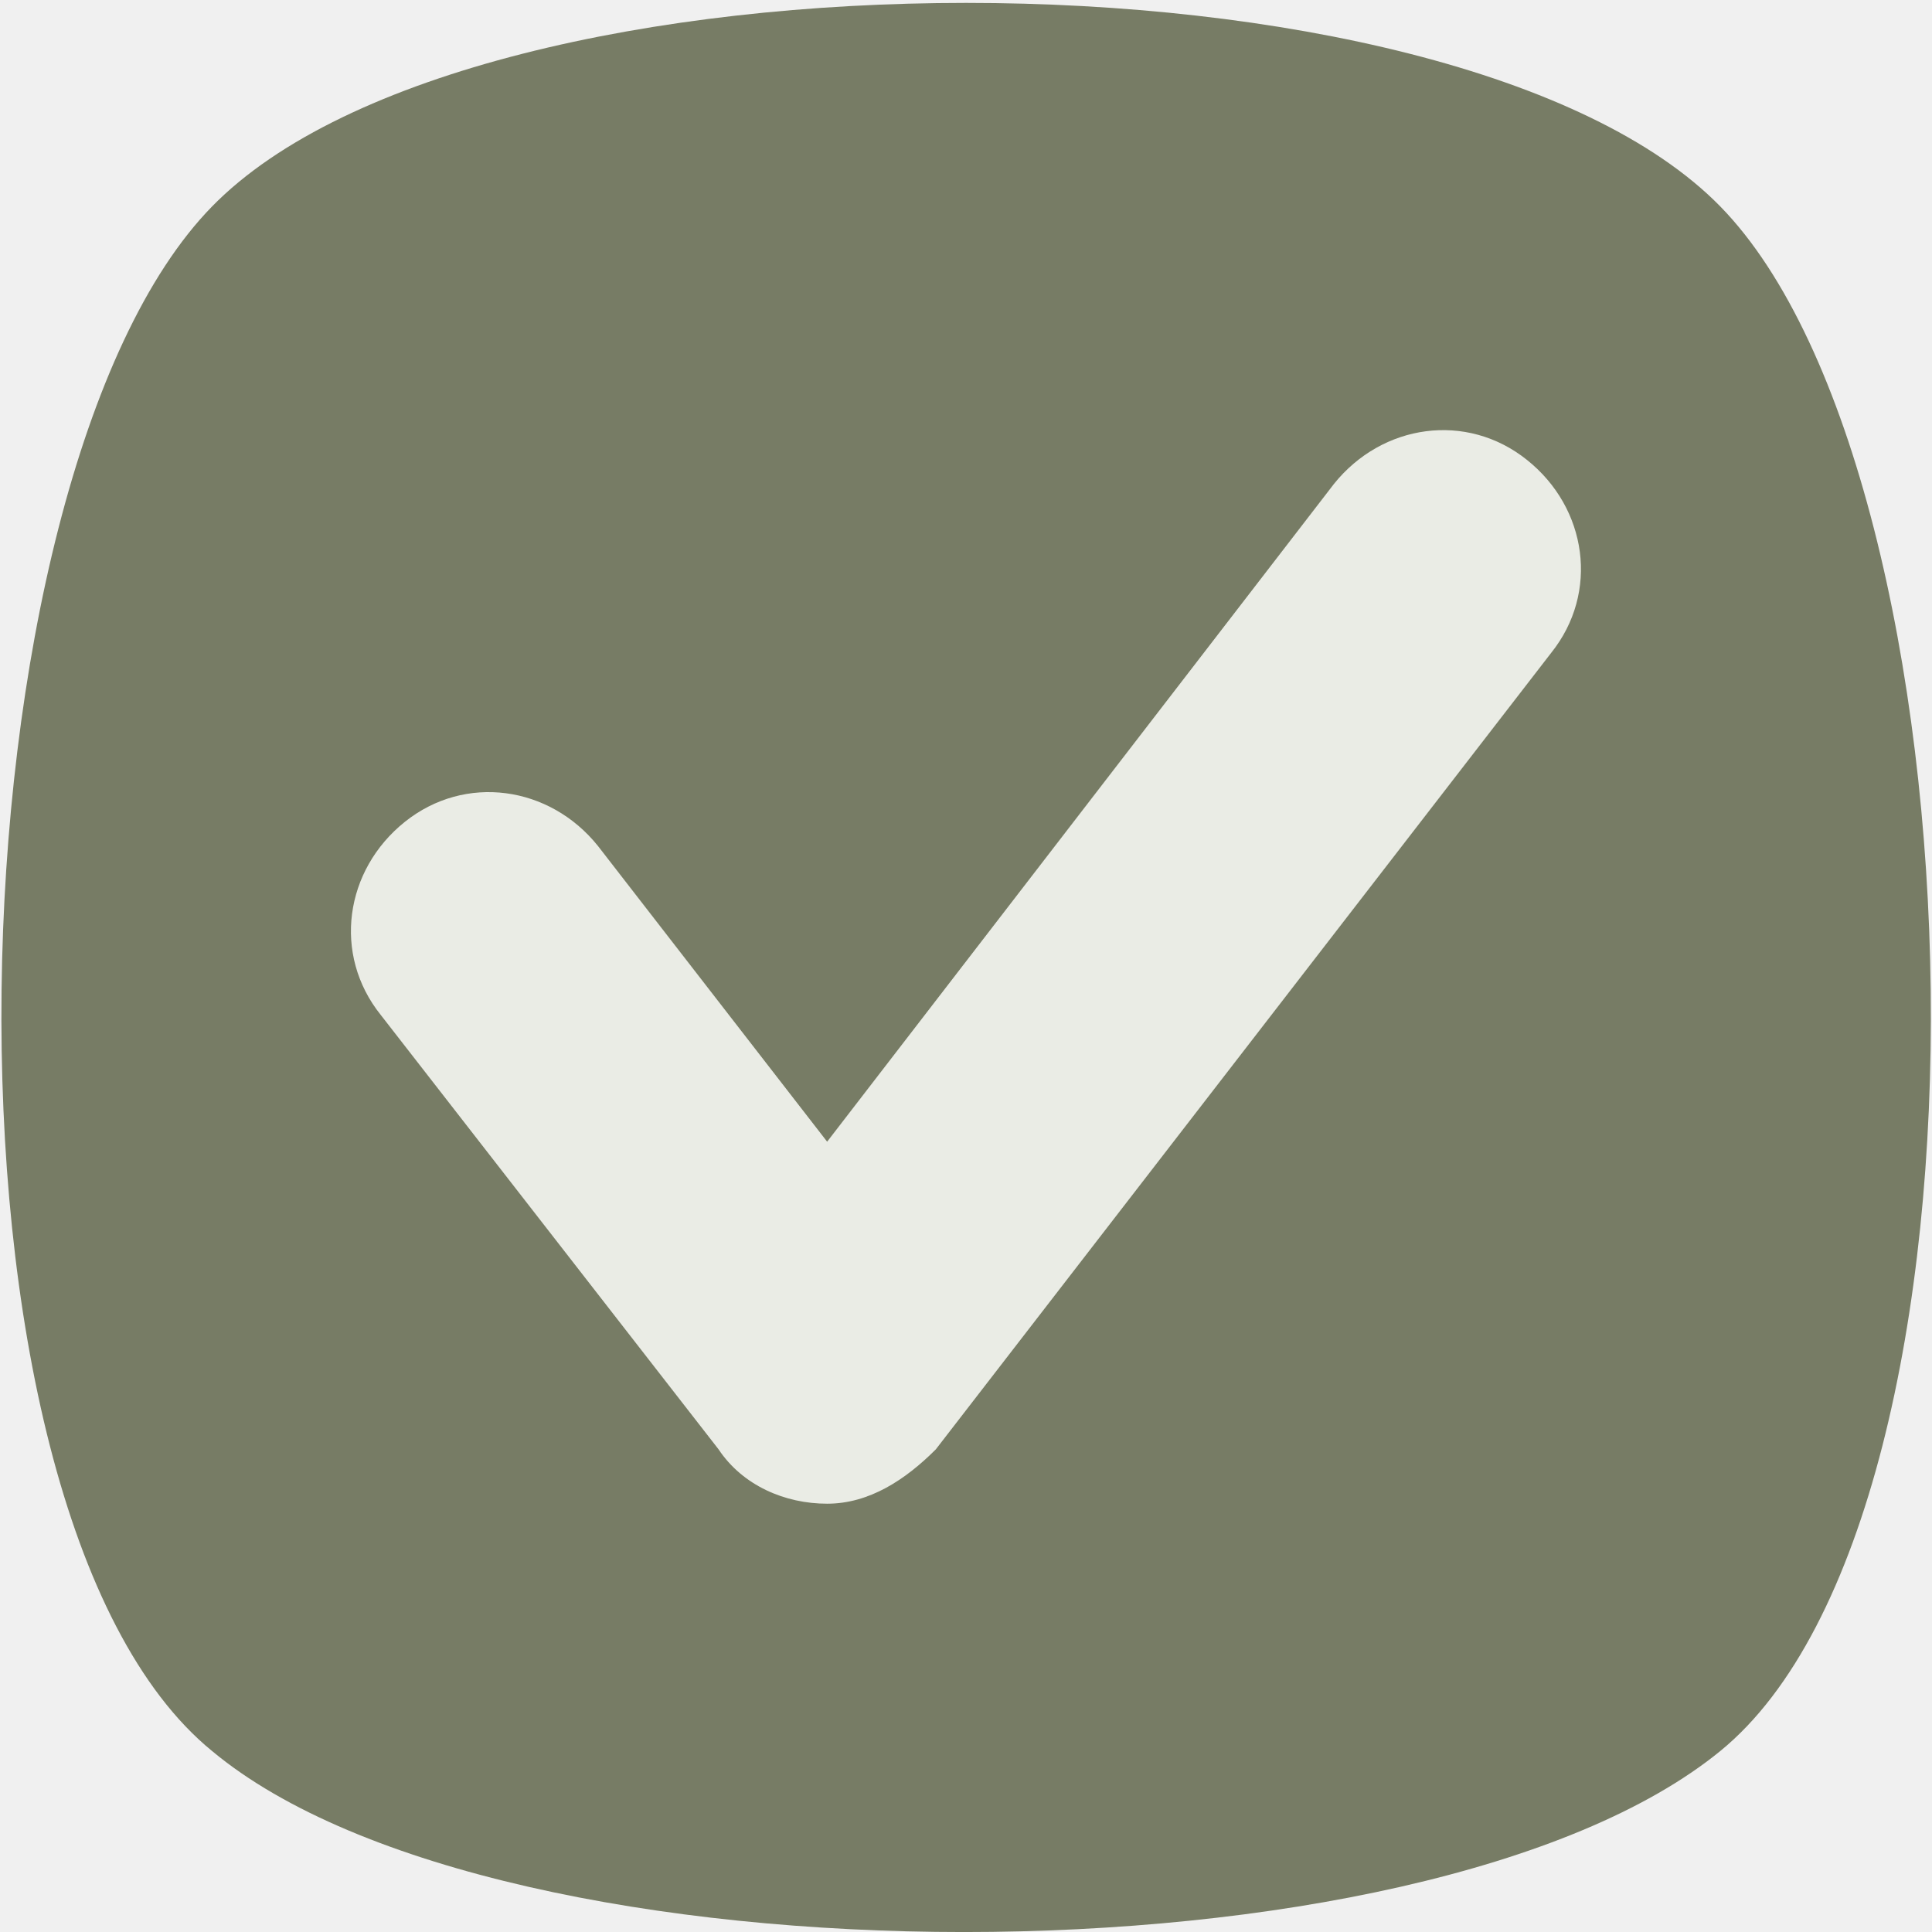
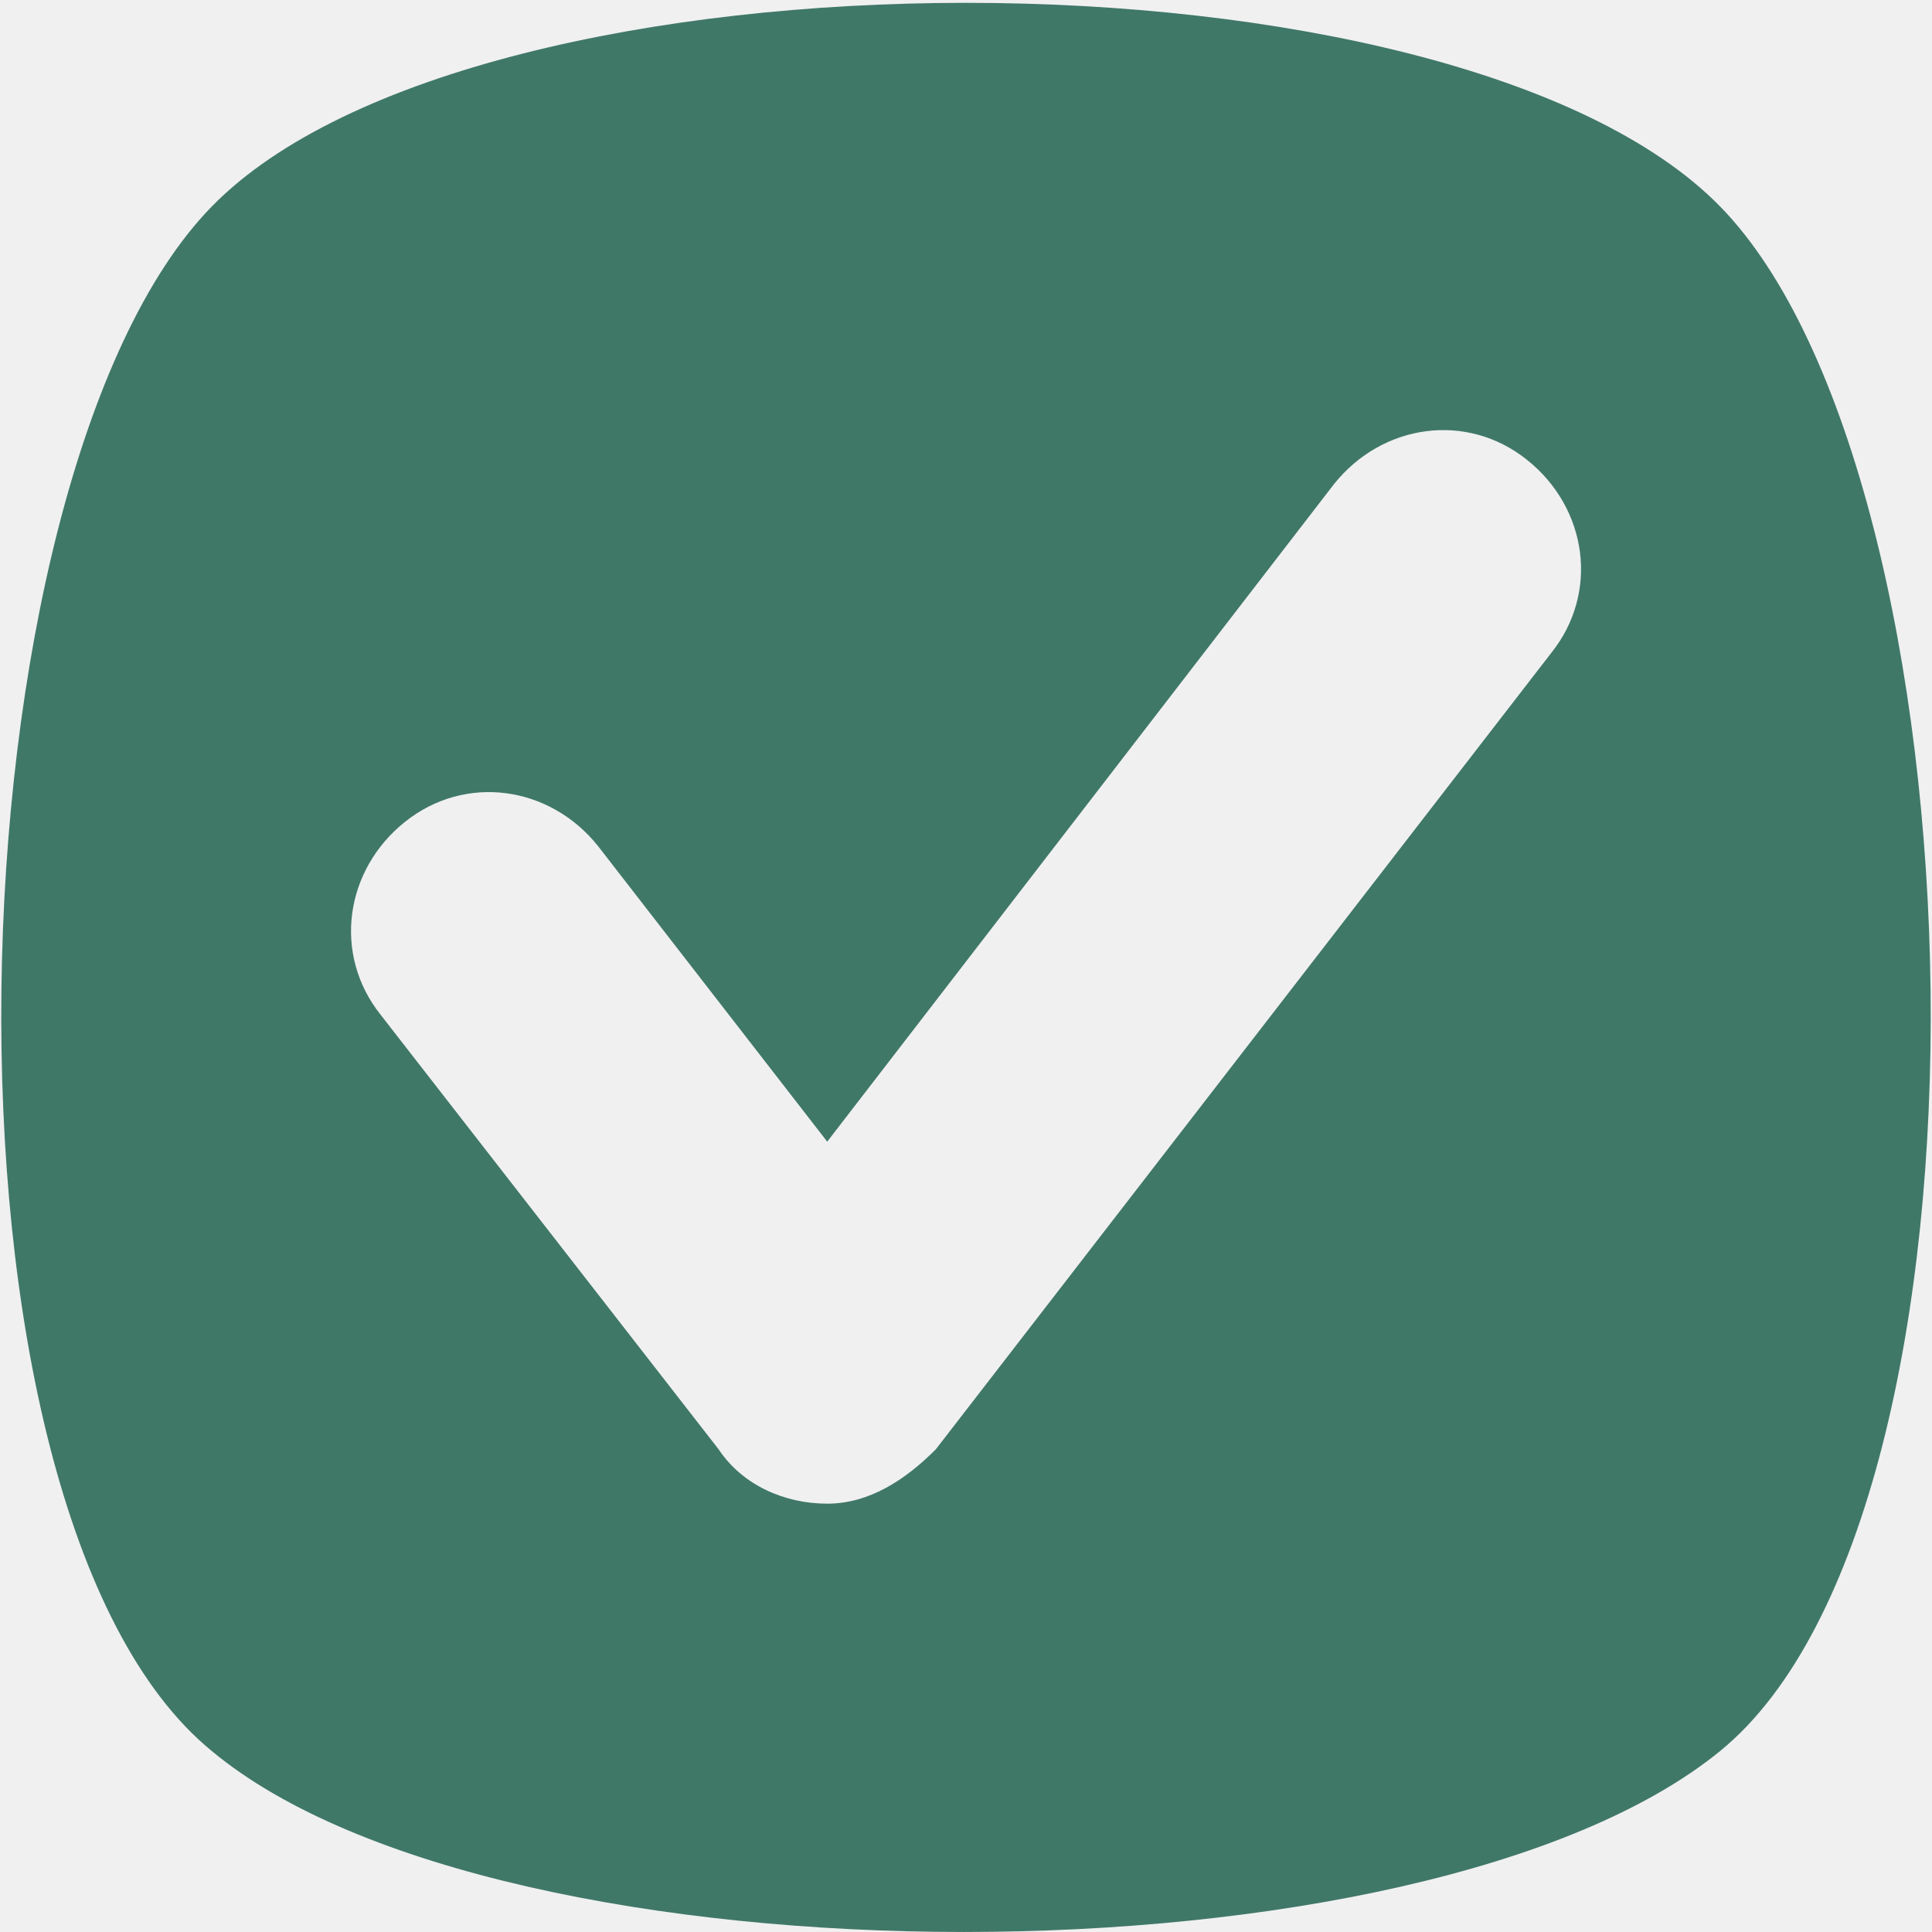
- <svg xmlns="http://www.w3.org/2000/svg" width="16" height="16" viewBox="0 0 16 16" fill="none">
-   <g clip-path="url(#clip0_691_5483)">
-     <path d="M14.247 14.501C11.799 16.5 4.154 16.5 1.756 14.501C-0.693 12.502 -0.443 3.958 1.756 1.71C3.954 -0.538 12.048 -0.538 14.247 1.71C16.445 3.958 16.695 12.502 14.247 14.501Z" fill="#777C65" />
-     <path d="M6.85 12.453C6.501 12.453 6.151 12.303 5.951 12.003L3.153 8.405C2.753 7.906 2.853 7.206 3.353 6.806C3.852 6.407 4.552 6.507 4.952 7.006L6.85 9.455L11.047 4.008C11.447 3.509 12.147 3.409 12.646 3.809C13.146 4.208 13.246 4.908 12.846 5.407L7.75 12.003C7.5 12.253 7.2 12.453 6.85 12.453Z" fill="#EAECE5" />
-   </g>
-   <defs>
-     <clipPath id="clip0_691_5483">
-       <rect width="16" height="16" fill="white" />
-     </clipPath>
-   </defs>
+ <svg xmlns="http://www.w3.org/2000/svg" width="24" height="24" viewBox="0 0 24 24" fill="none">
+   <path fill-rule="evenodd" clip-rule="evenodd" d="M2.631 21.752C6.229 24.749 17.696 24.749 21.368 21.752C25.041 18.754 24.666 5.938 21.368 2.565C18.07 -0.808 5.929 -0.808 2.631 2.565C-0.666 5.938 -1.041 18.754 2.631 21.752ZM8.927 18.004C9.227 18.454 9.752 18.679 10.276 18.679C10.801 18.679 11.251 18.379 11.625 18.004L19.27 8.111C19.87 7.362 19.72 6.312 18.97 5.713C18.221 5.113 17.172 5.263 16.572 6.013L10.276 14.182L7.428 10.509C6.829 9.76 5.78 9.61 5.03 10.21C4.281 10.809 4.131 11.858 4.73 12.608L8.927 18.004Z" fill="#407868" />
</svg>
